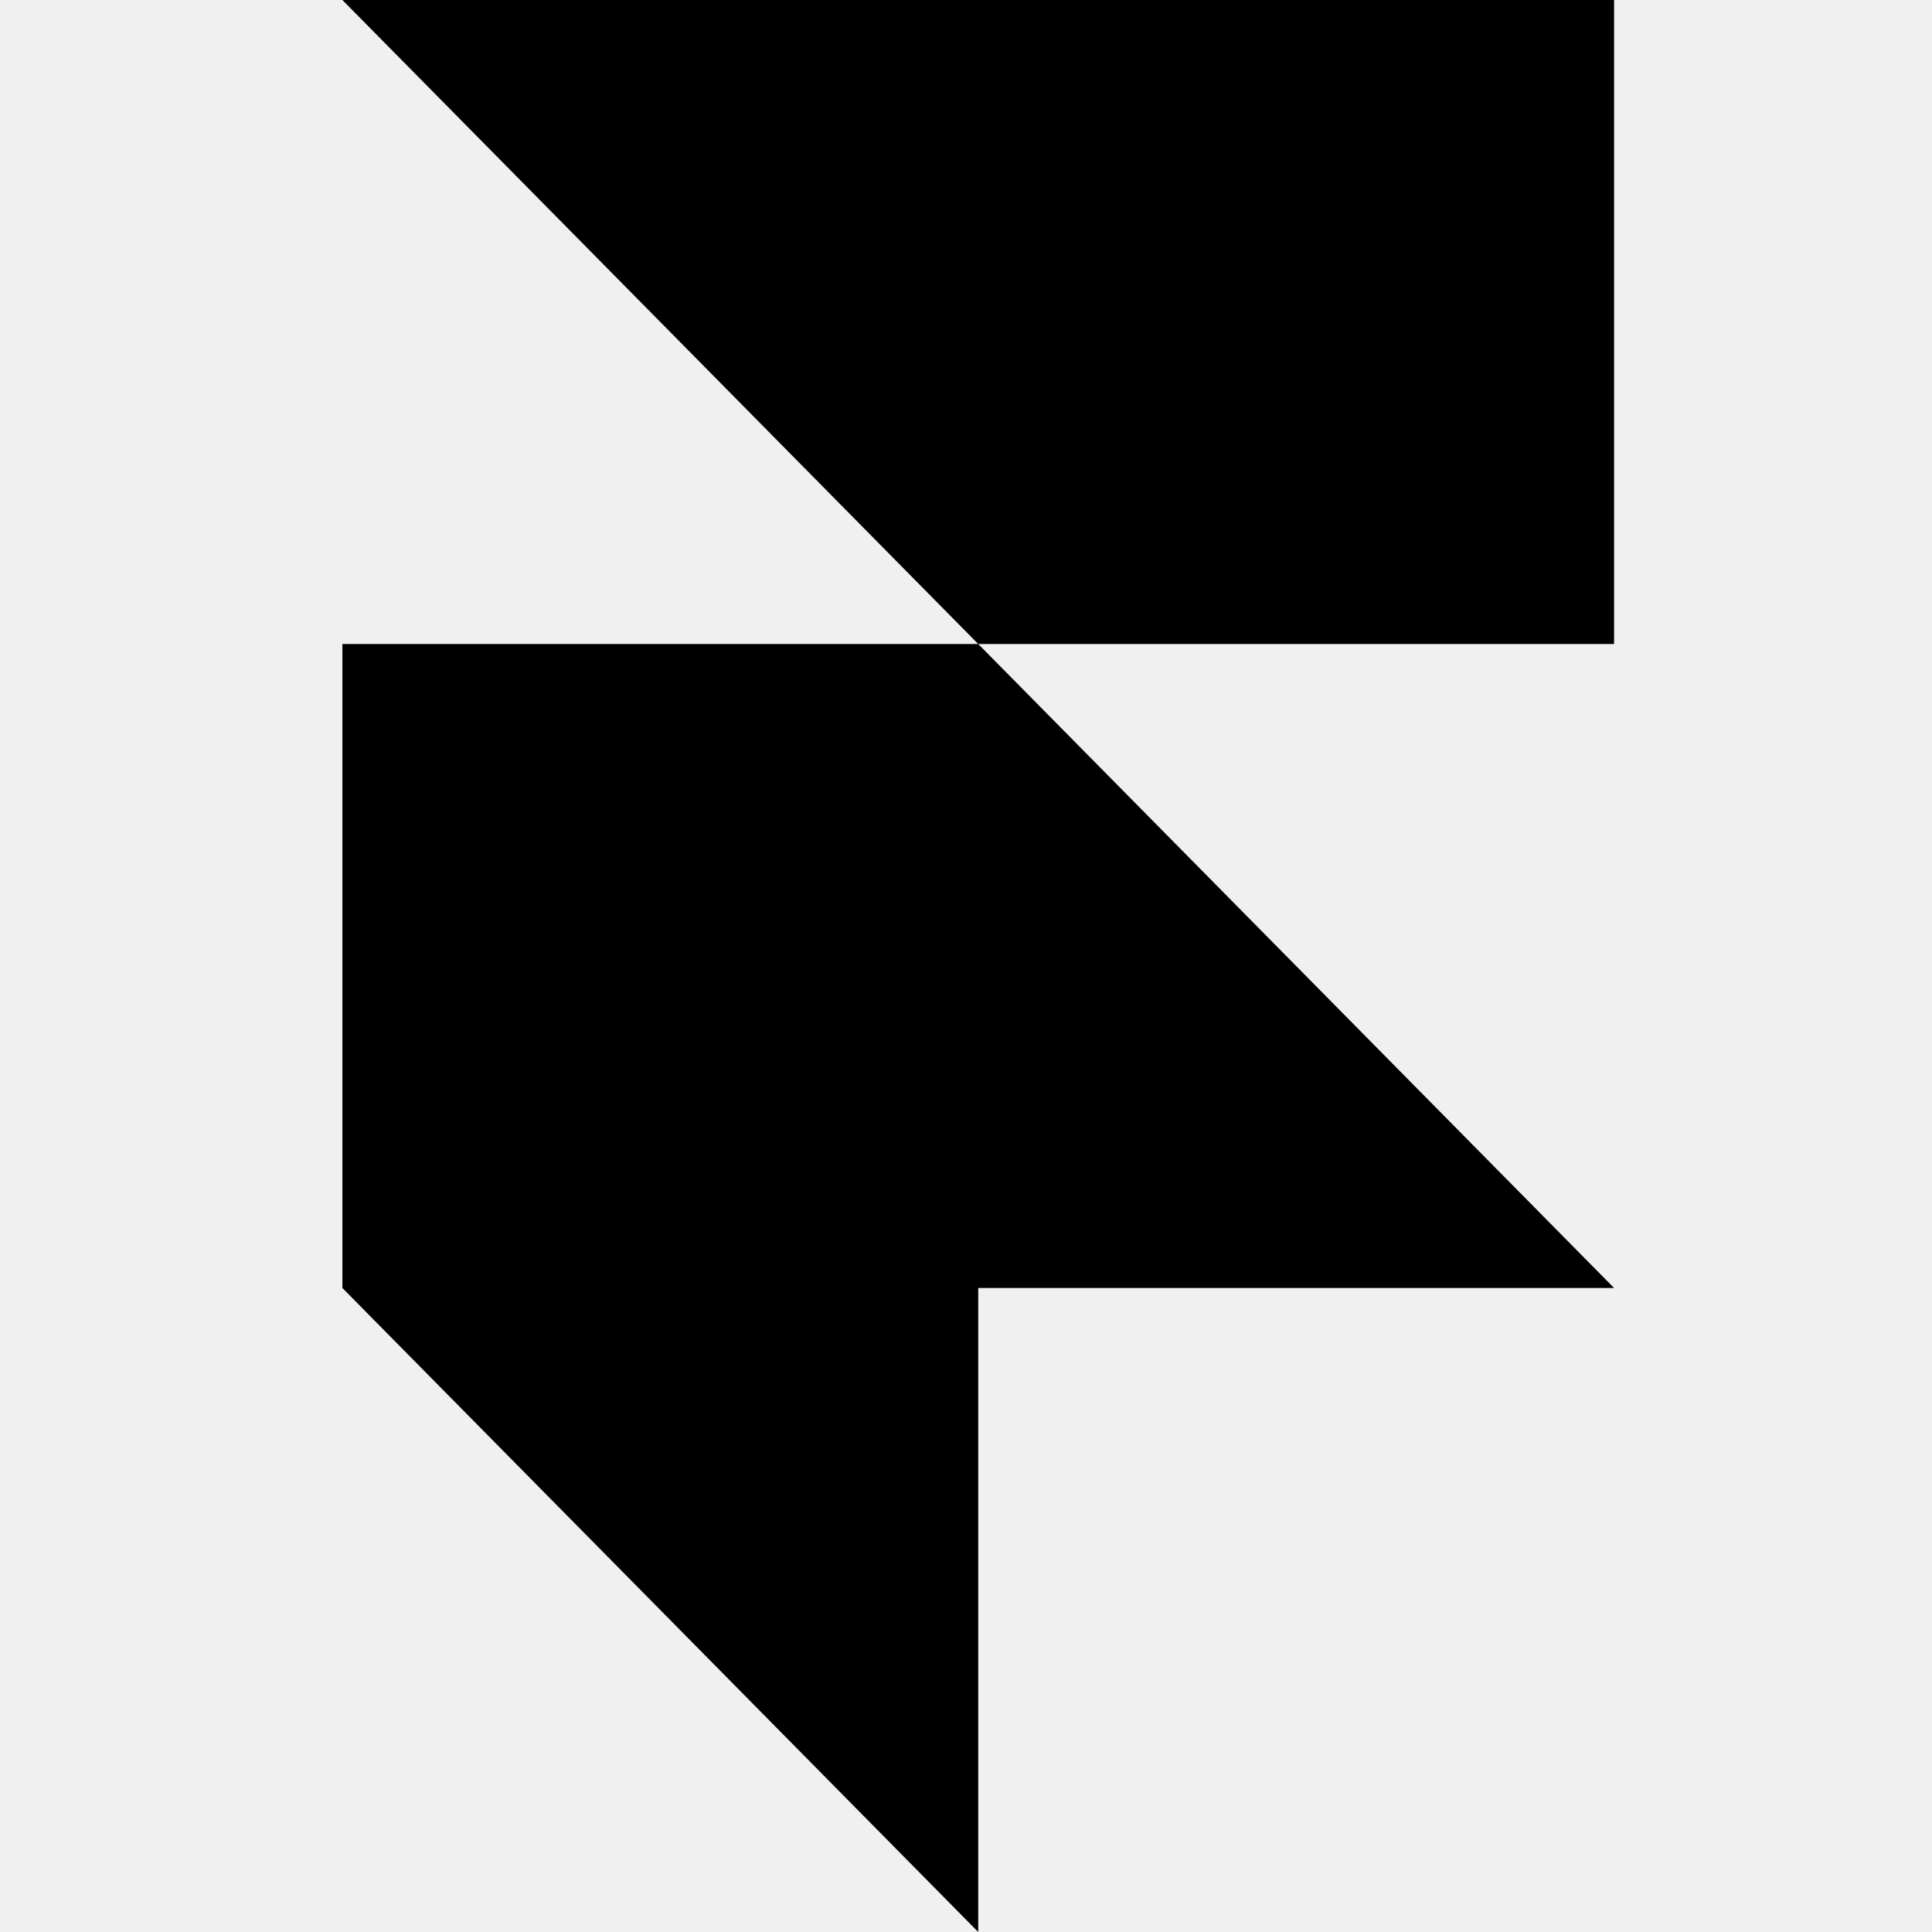
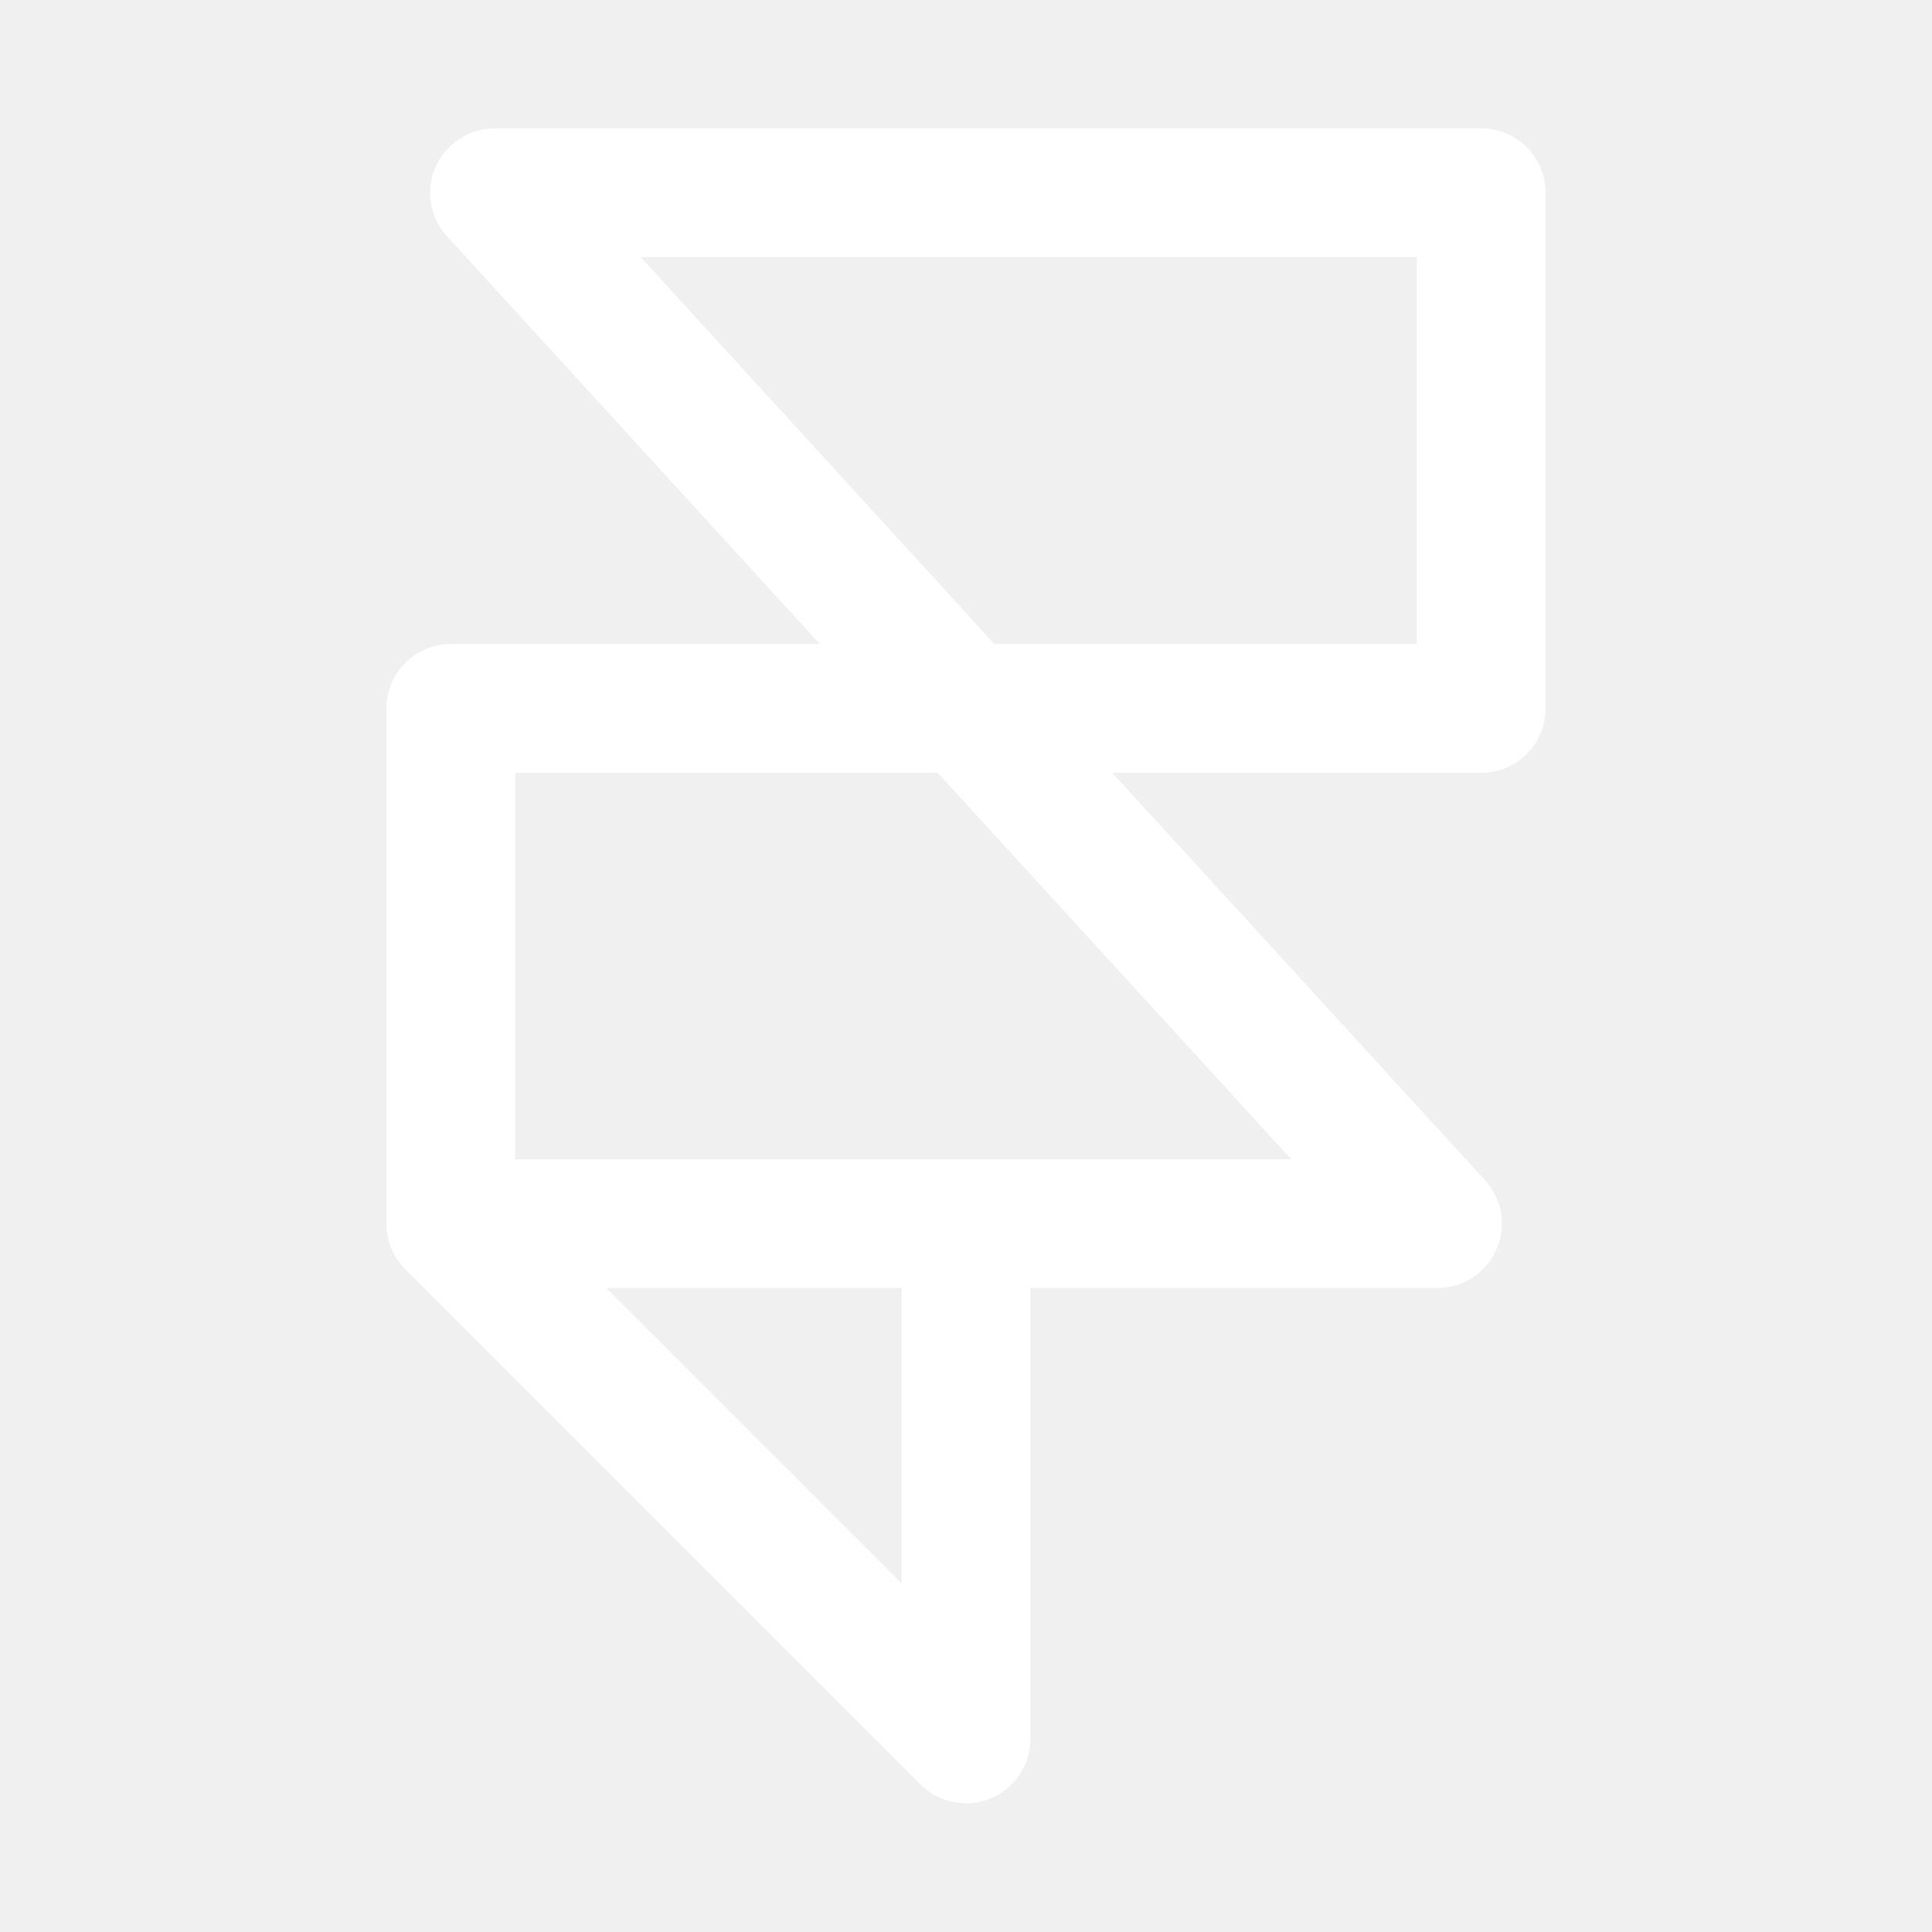
- <svg xmlns="http://www.w3.org/2000/svg" width="32" height="32" viewBox="0 0 128 128">
-   <path d="M22.684 0h84.253v42.667H64.81L22.684 0Zm0 42.667H64.81l42.127 42.666H64.81V128L22.684 85.333V42.667Z" />
+ <svg xmlns="http://www.w3.org/2000/svg" width="32" height="32" viewBox="0 0 15 15">
+   <path fill="#ffffff" fill-rule="evenodd" d="M3.382 1.296A.5.5 0 0 1 3.84.997h7.66a.5.5 0 0 1 .5.5V5.5a.5.5 0 0 1-.5.5H8.635l2.894 3.162a.5.5 0 0 1-.369.838H8v3.5a.5.5 0 0 1-.854.354l-4-4A.5.5 0 0 1 3 9.5v-4a.5.5 0 0 1 .5-.5h2.865L3.471 1.835a.5.5 0 0 1-.089-.54ZM7.72 5L4.975 1.997H11V5H7.72Zm-.44 1H4v3h6.025L7.28 6Zm-2.573 4L7 12.293V10H4.707Z" clip-rule="evenodd" />
</svg>
